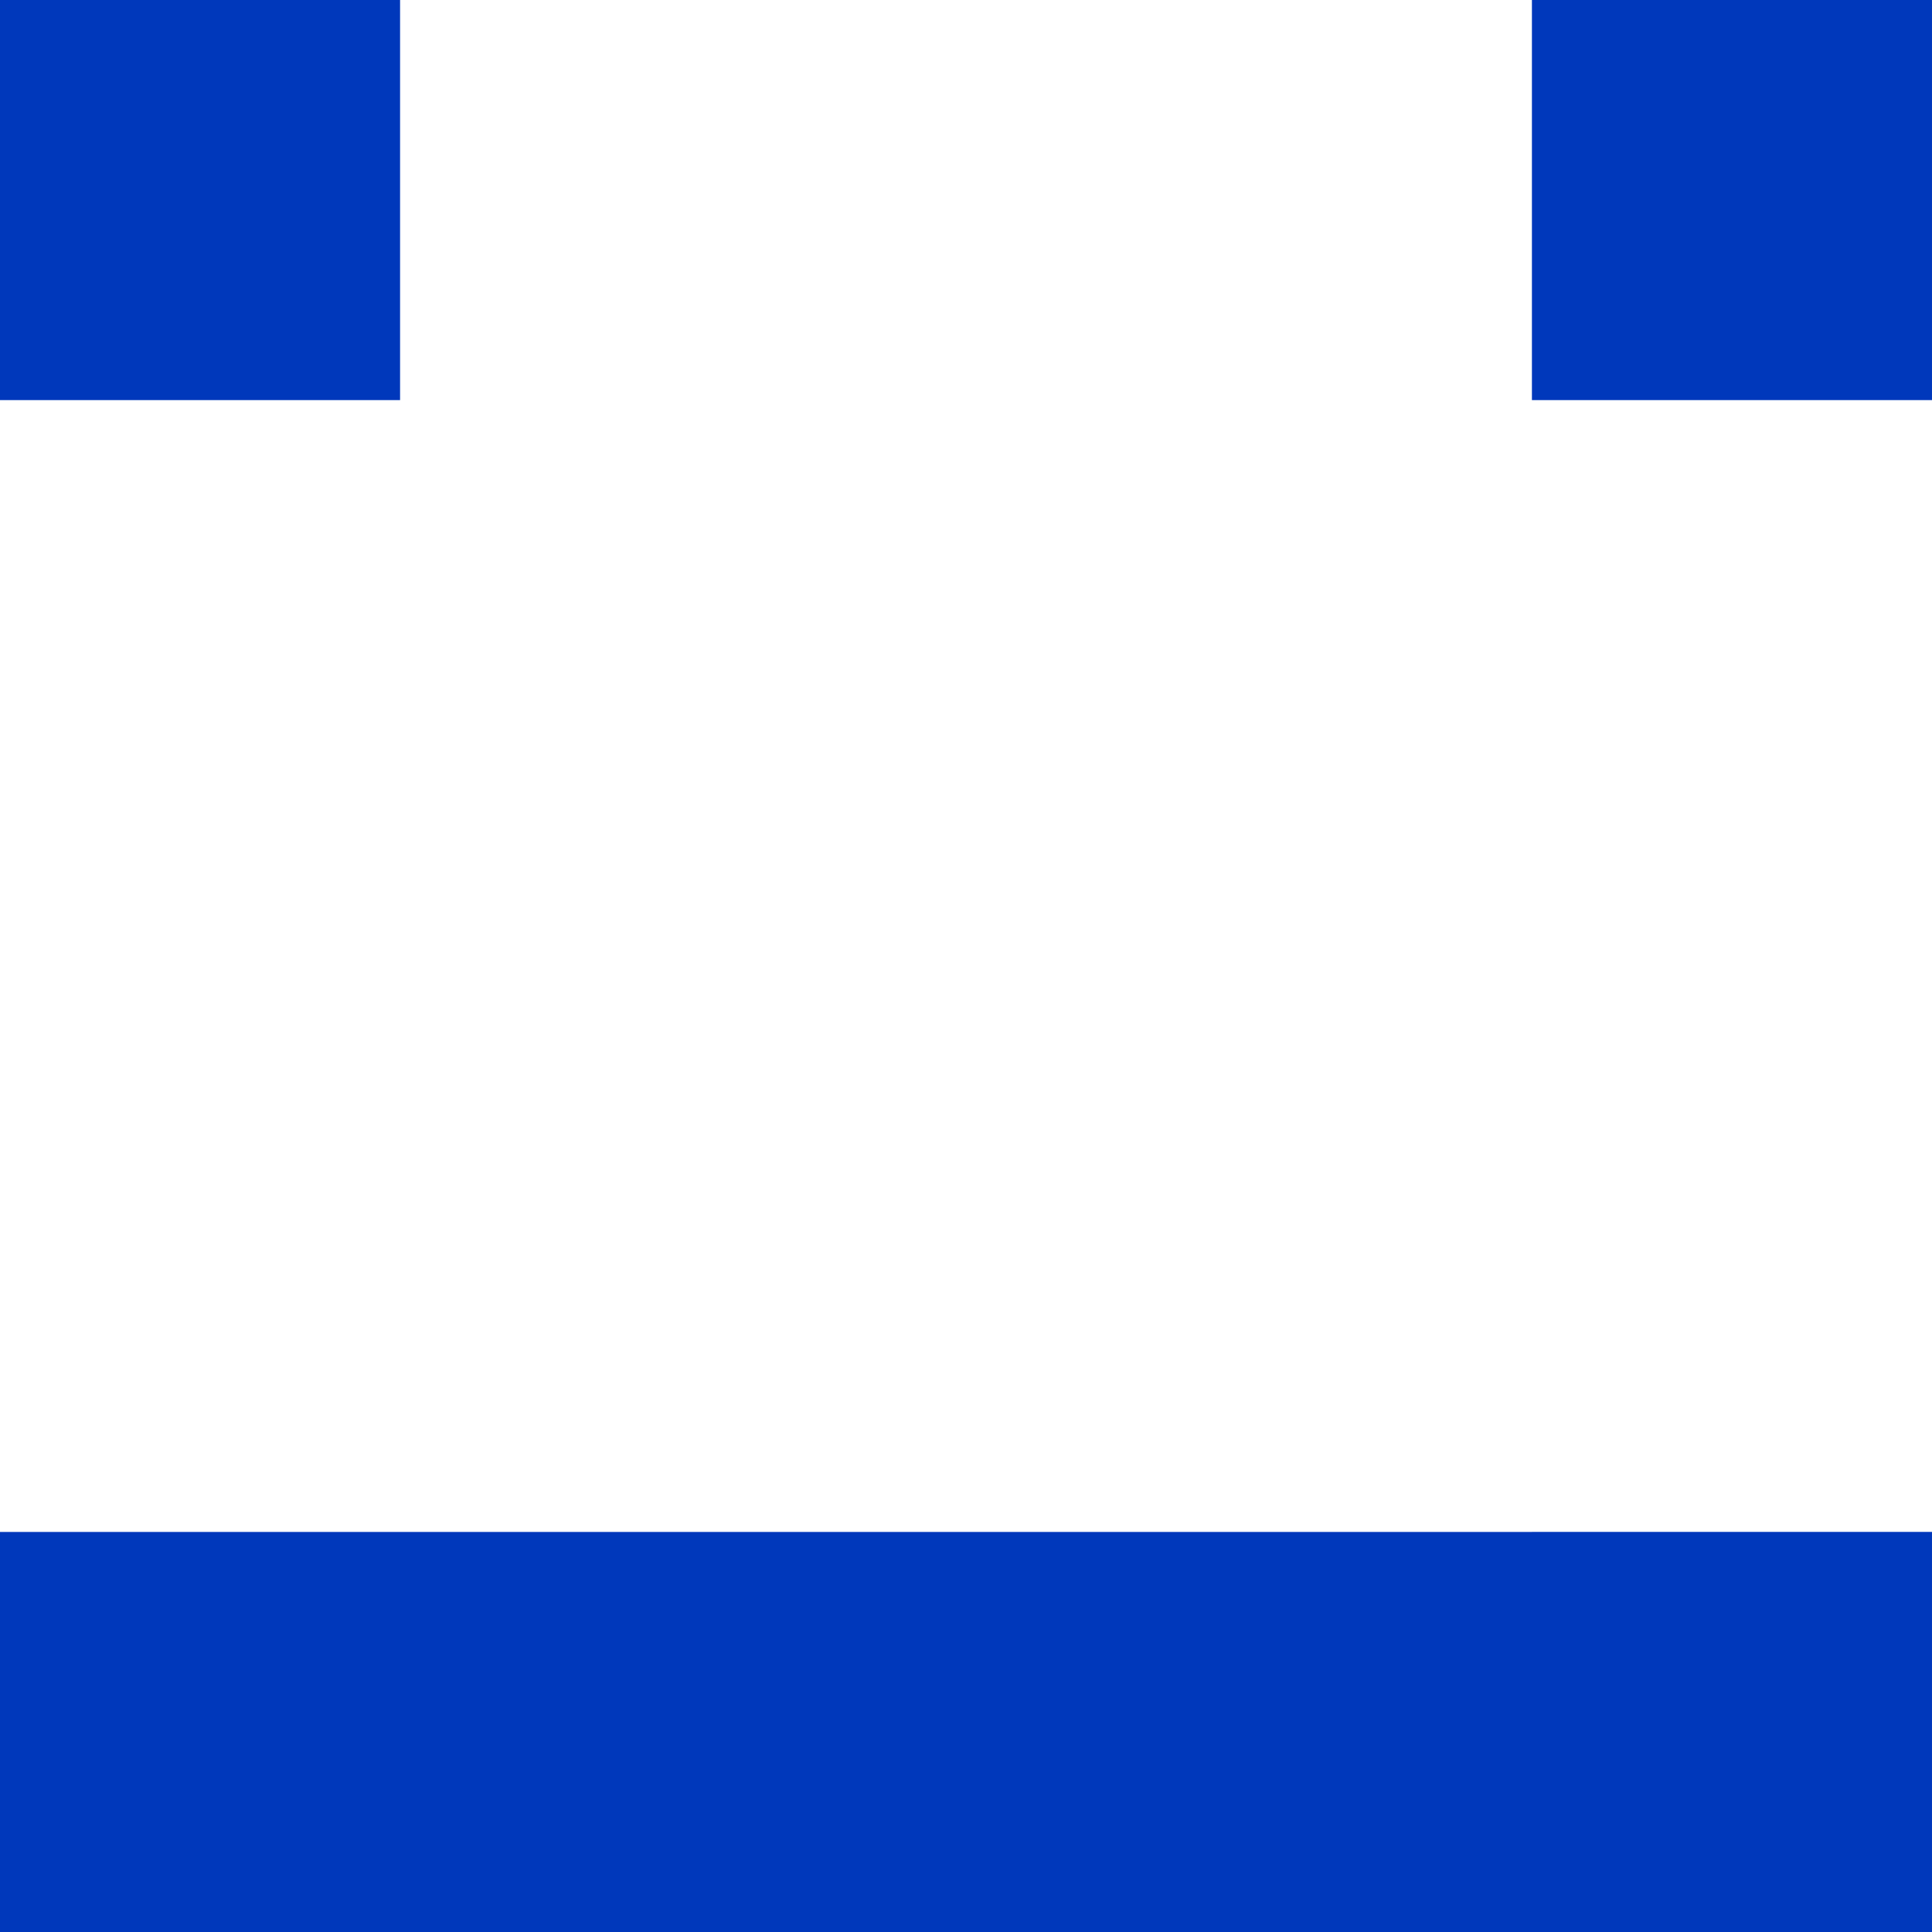
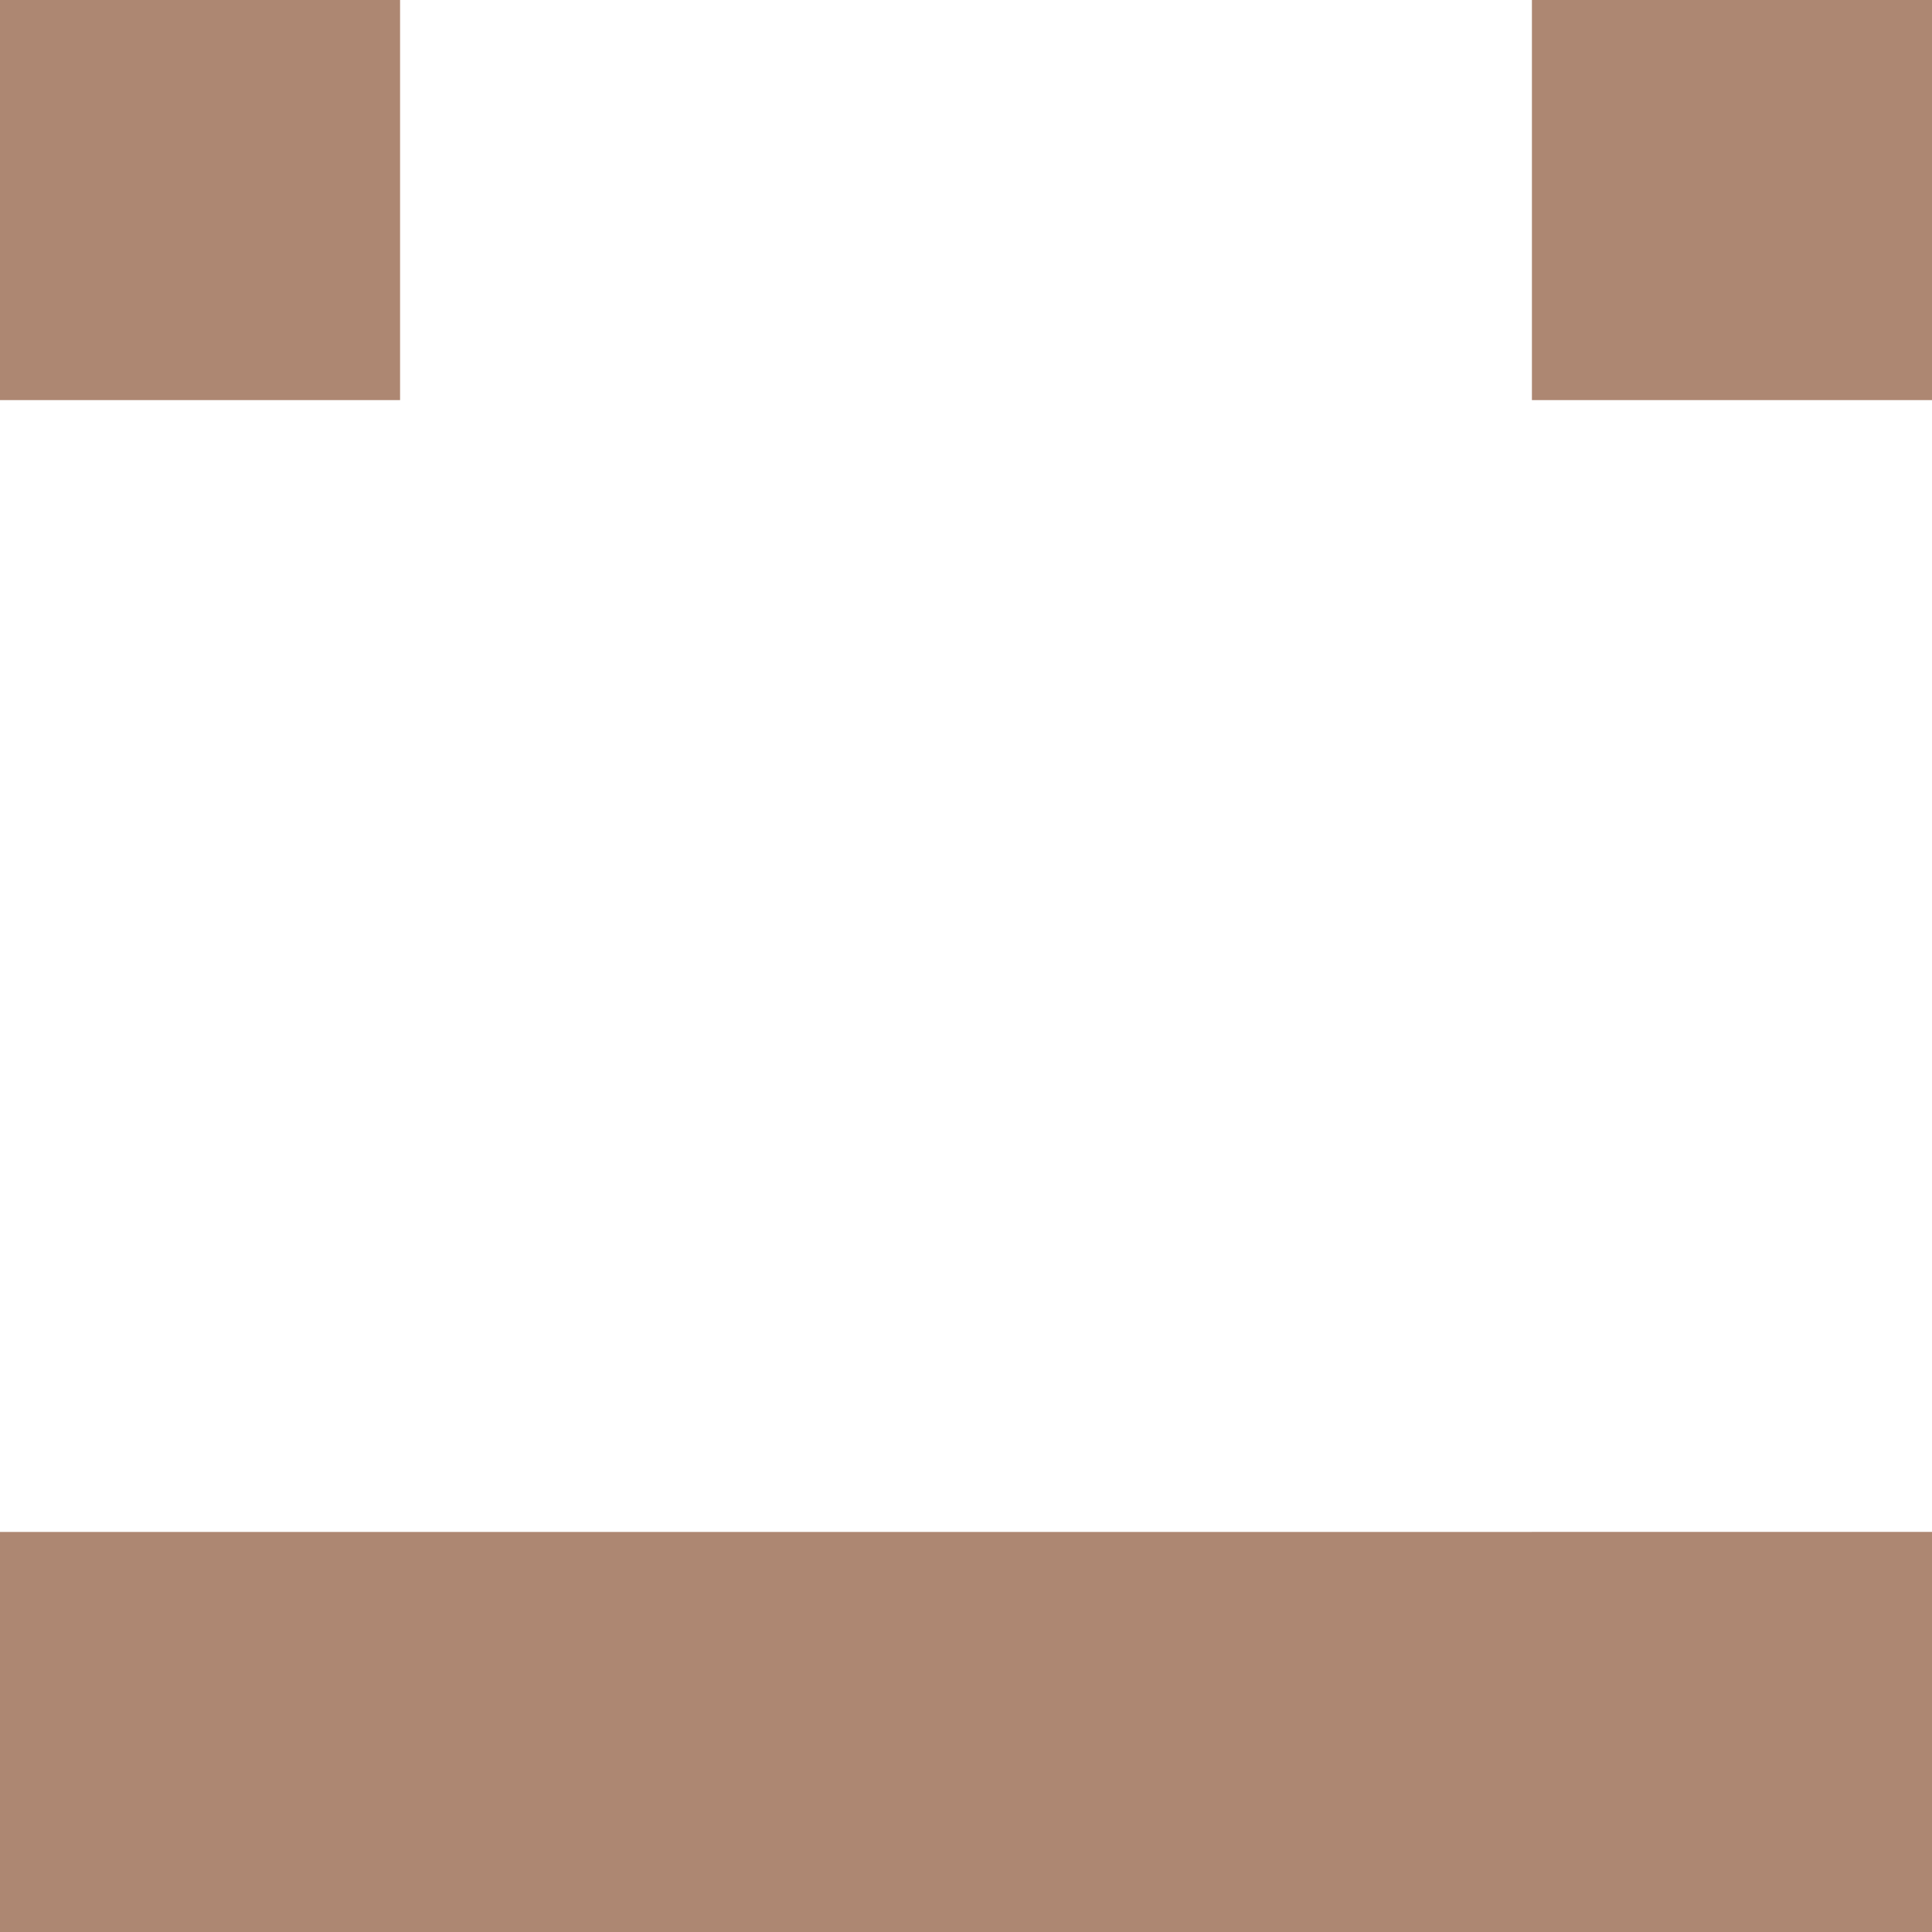
<svg xmlns="http://www.w3.org/2000/svg" width="100mm" height="100mm" viewBox="0 0 100 100" version="1.1" id="svg8">
  <defs id="defs2" />
  <g id="layer1" transform="translate(-42.07209,-37.26123)">
    <g id="g861" transform="rotate(-90,92.07213,87.26128)">
-       <rect style="fill:#0038bb;fill-opacity:1;fill-rule:evenodd;stroke:none;stroke-width:1.193" id="rect10" width="100" height="100" x="42.072" y="37.261" />
+       <rect style="fill:#ad8772;fill-opacity:1;fill-rule:evenodd;stroke:none;stroke-width:1.193" id="rect10" width="100" height="100" x="42.072" y="37.261" />
      <path id="rect837" style="fill:#ffffff;fill-opacity:1;fill-rule:evenodd;stroke:none;stroke-width:2.441" d="m 78.266,0 c 0,99.895 0,199.79 0,299.686 h 0.002 v 78.268 H 299.686 v -78.268 h 78.268 v -221.418 -0.002 H 299.686 V 0 Z" transform="matrix(0.2645833,0,0,0.2645833,42.07209,37.26123)" />
    </g>
  </g>
</svg>
